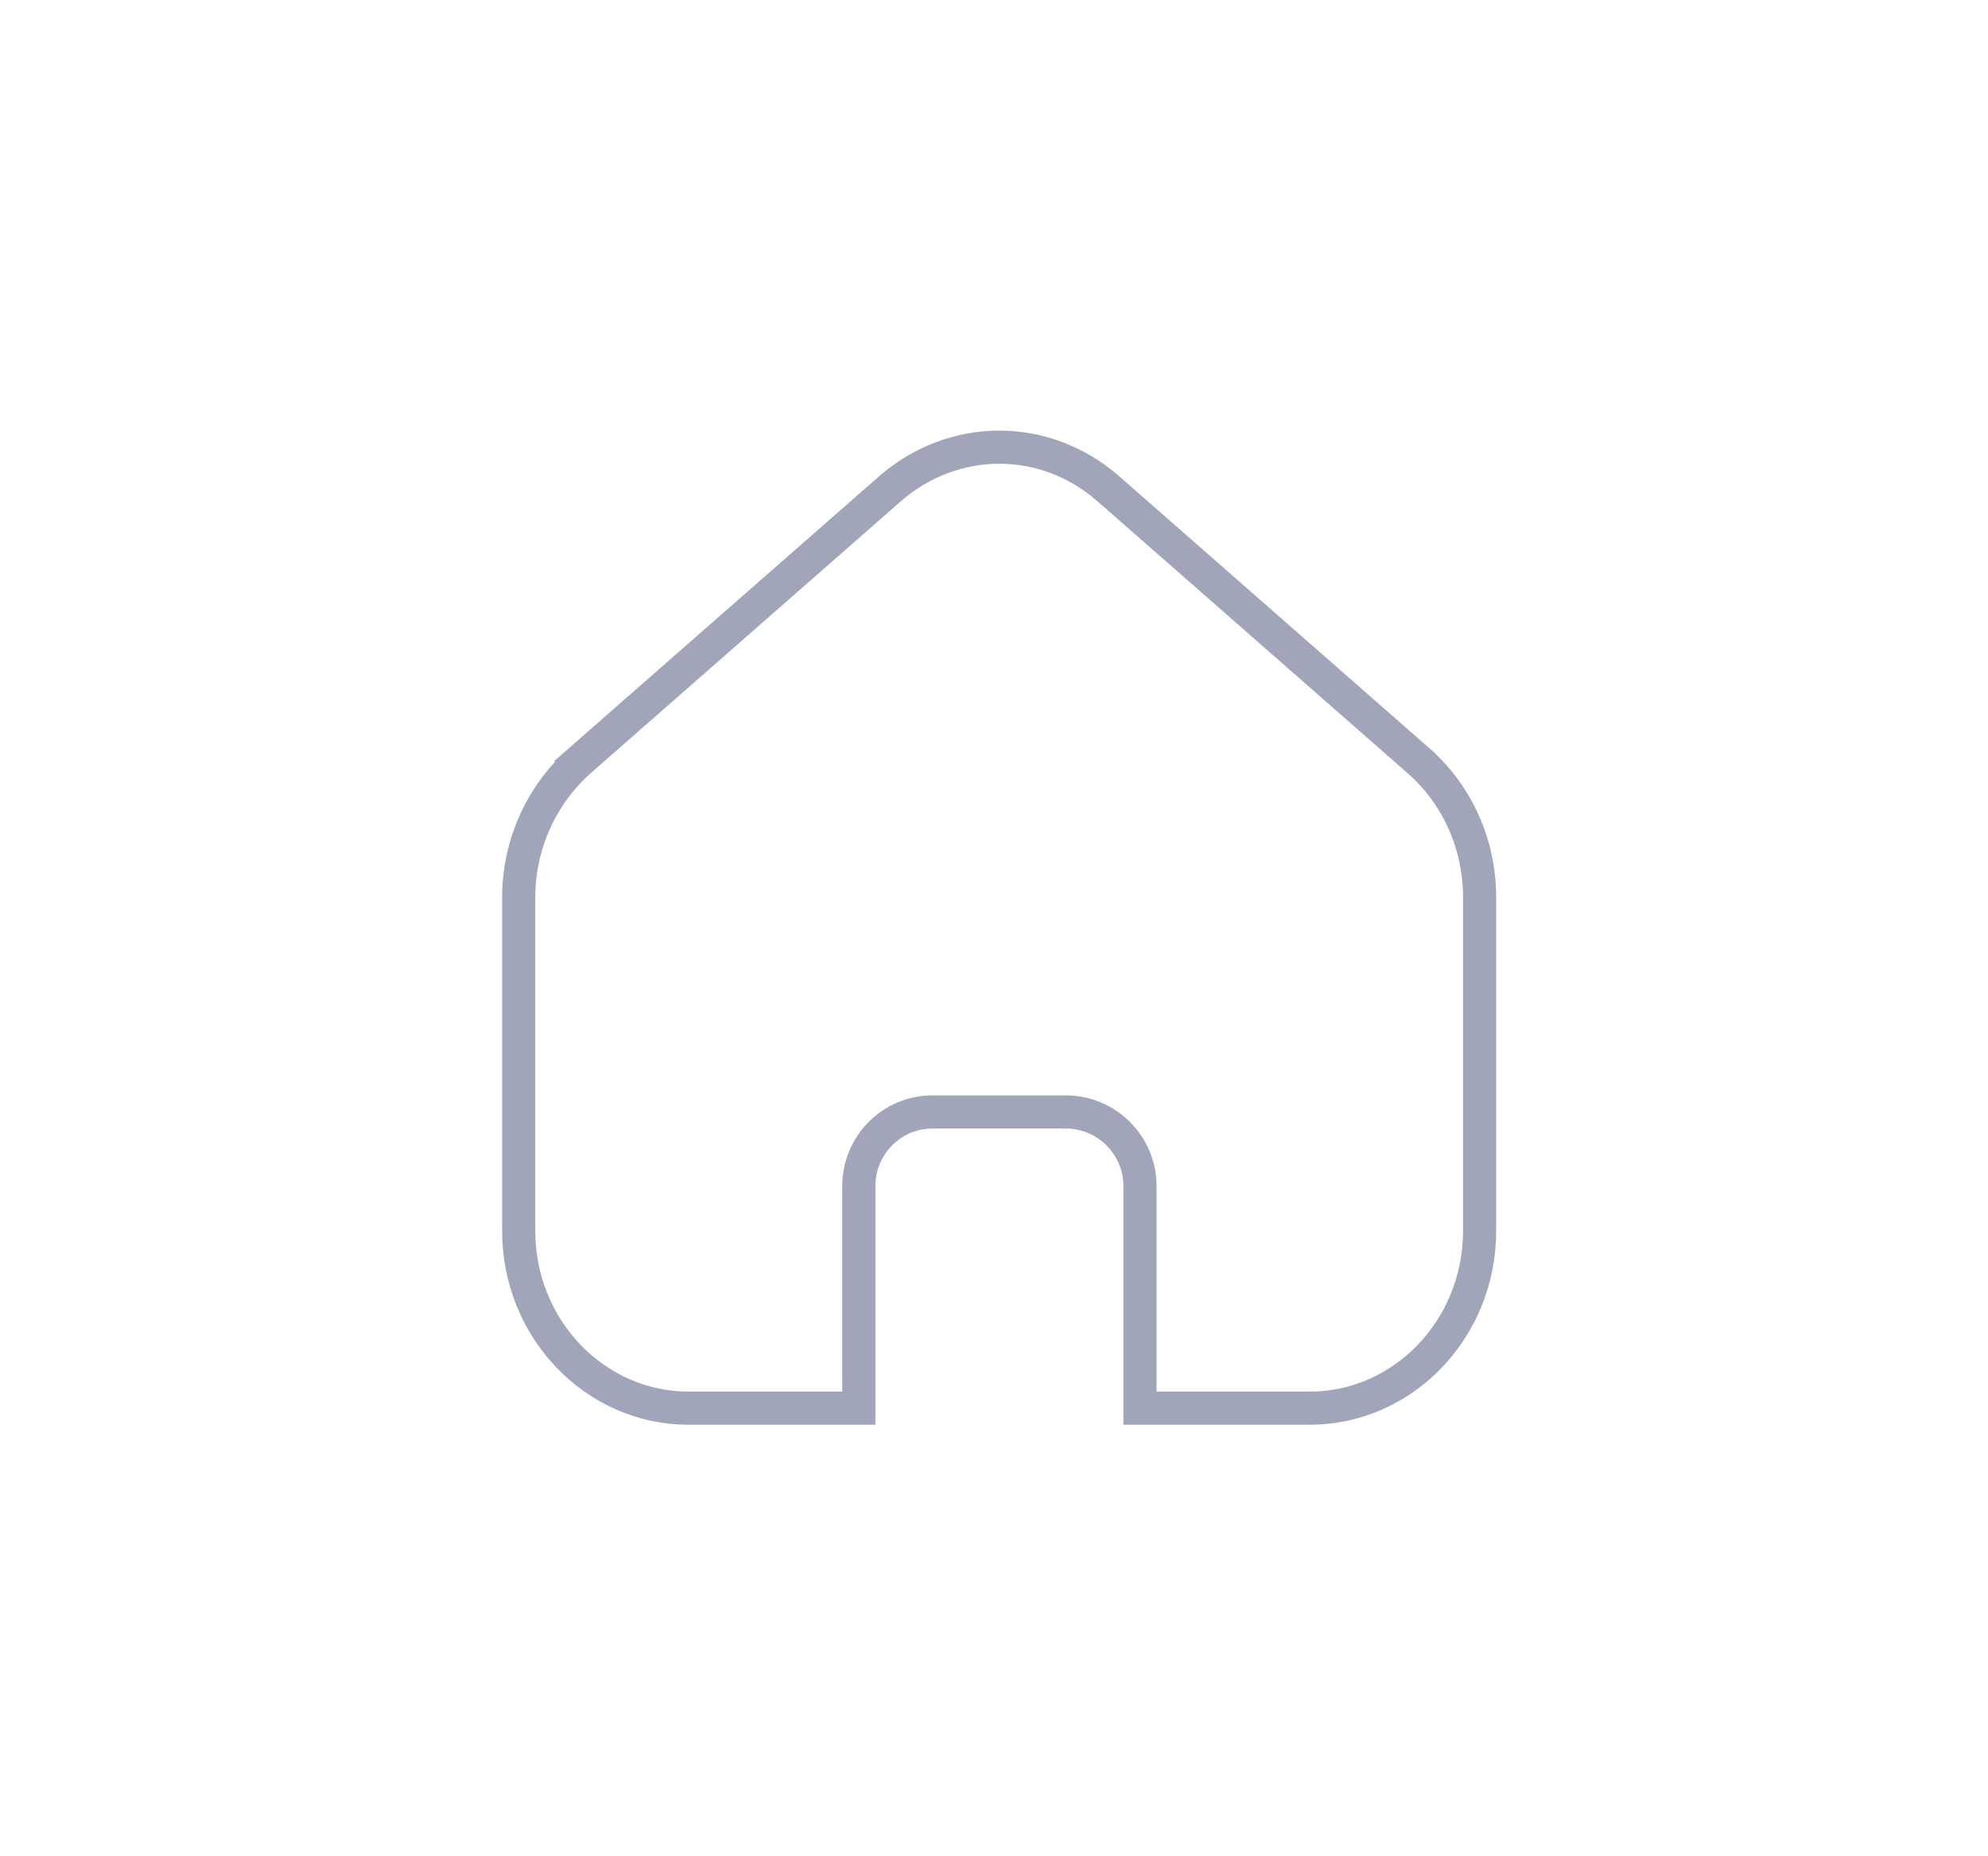
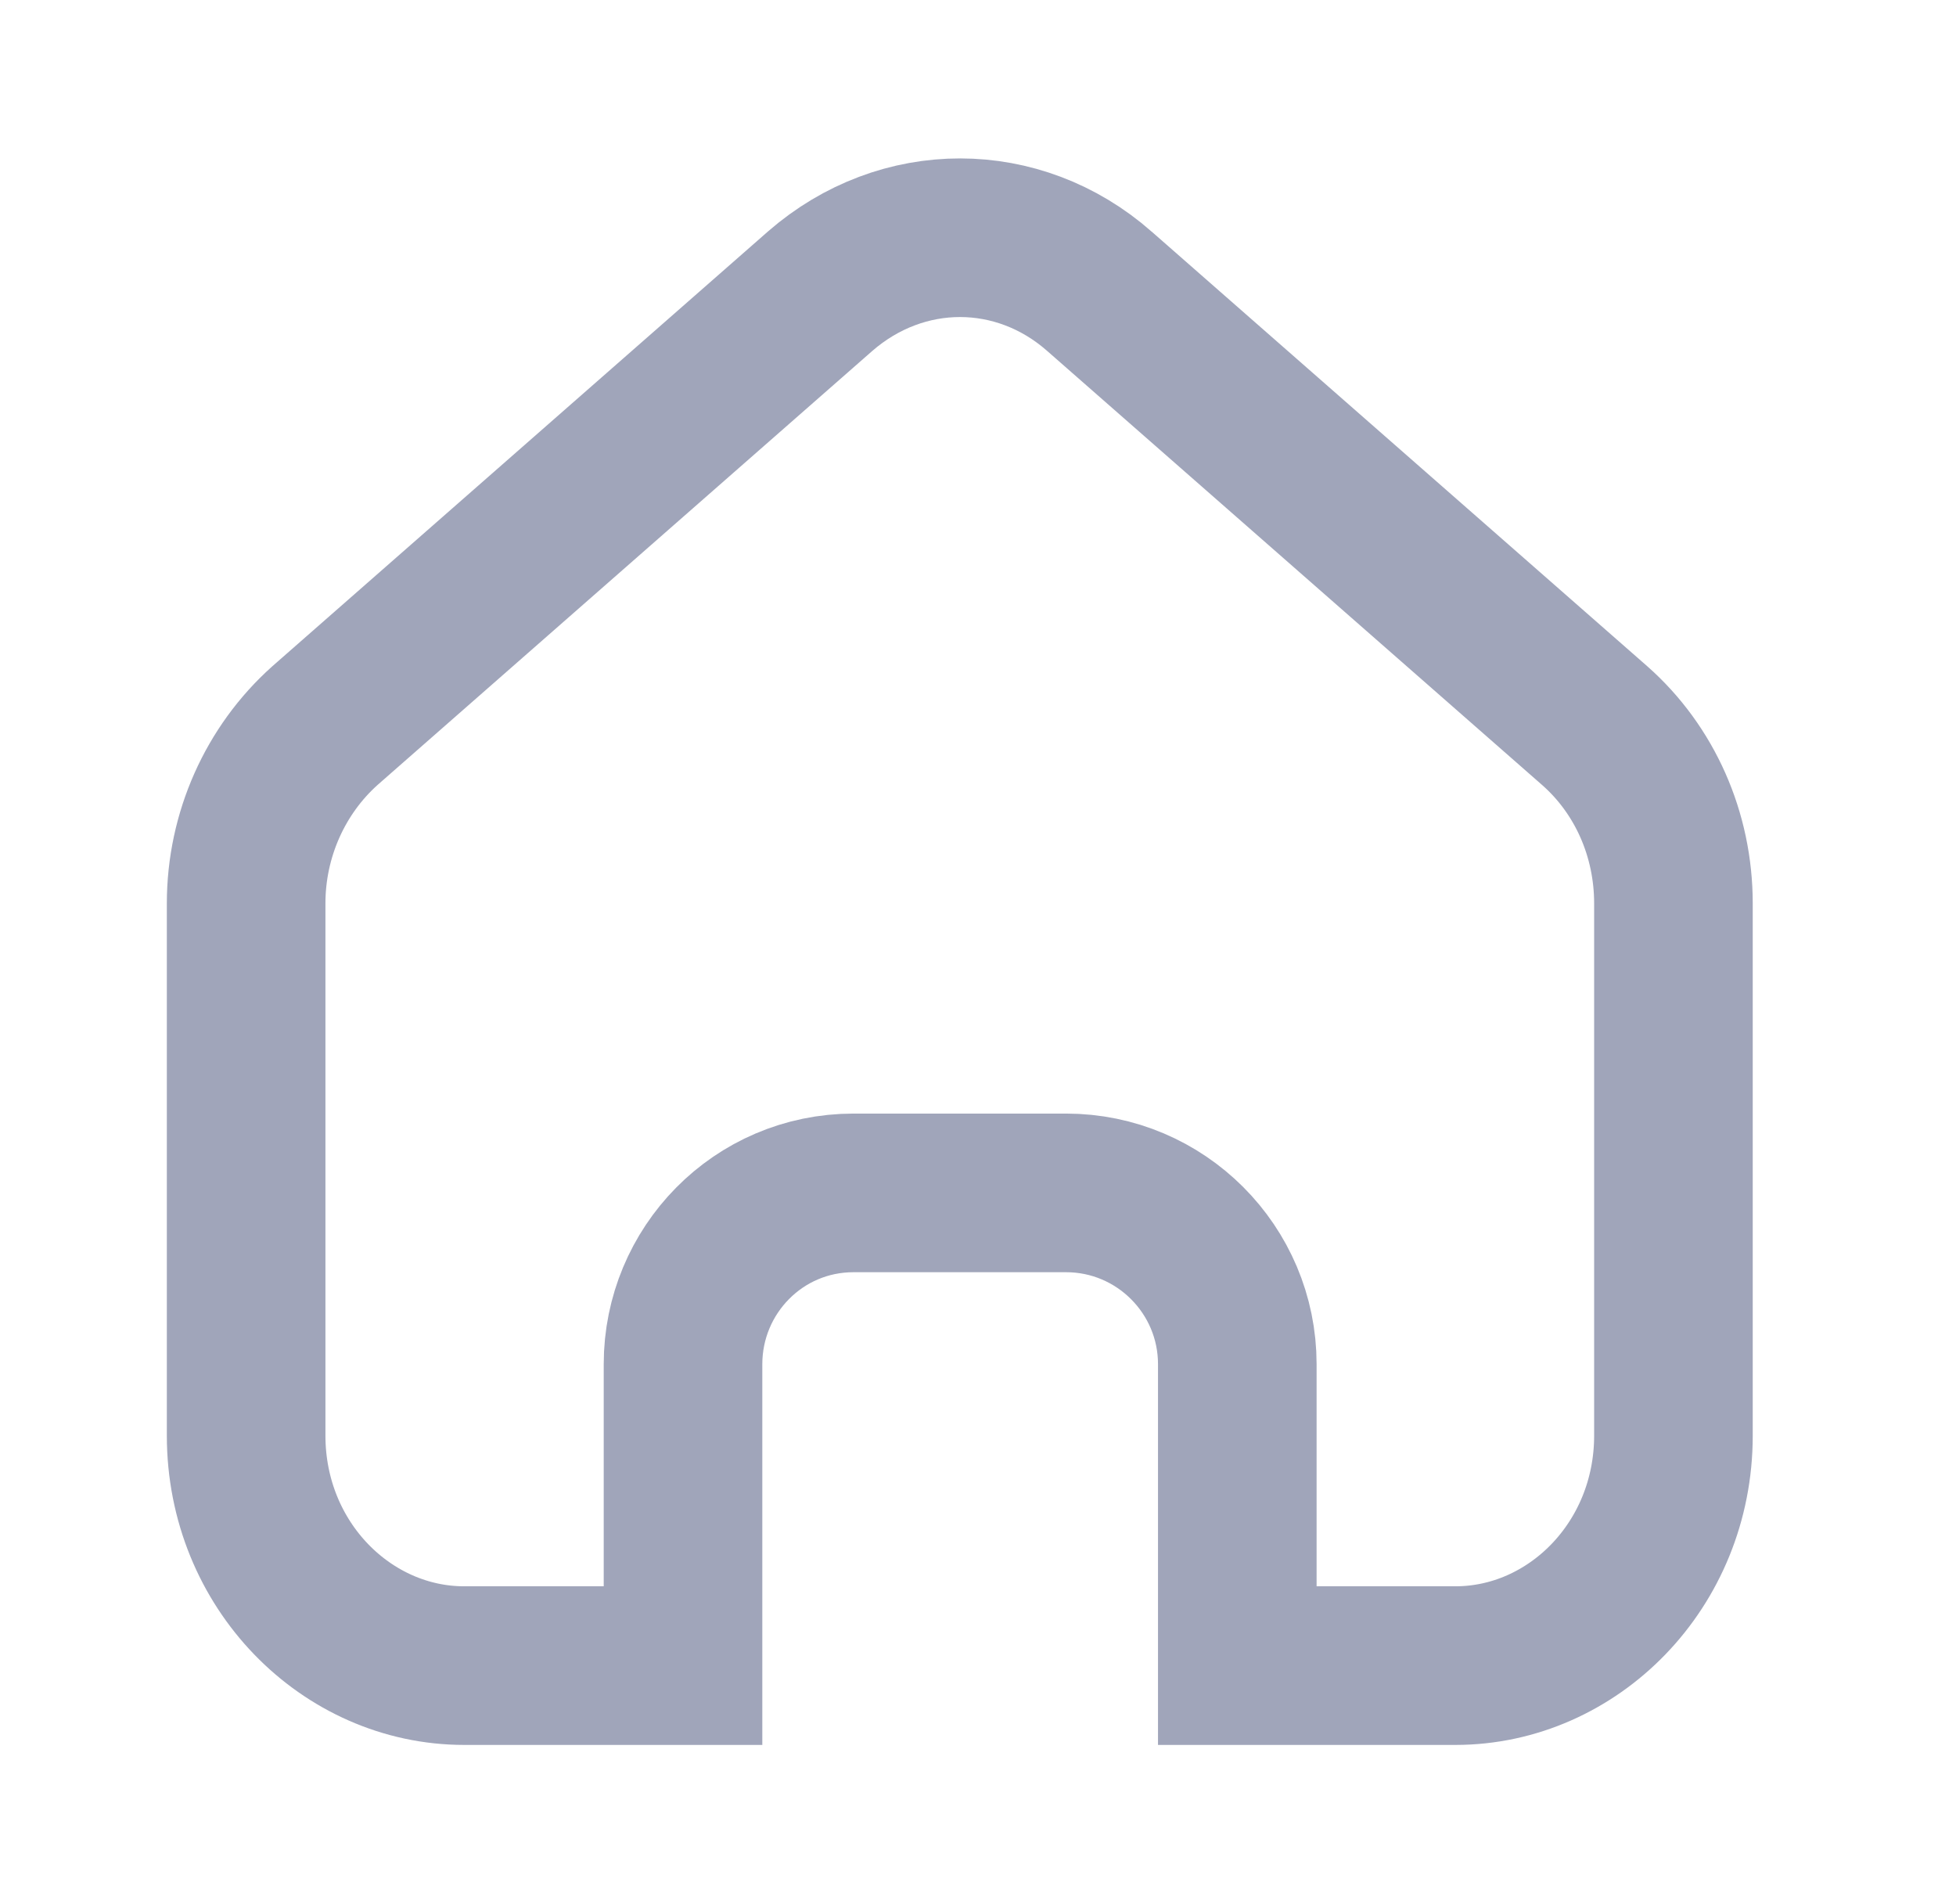
- <svg xmlns="http://www.w3.org/2000/svg" width="60" height="56" viewBox="0 0 60 56" fill="none">
-   <path d="M26.854 14.757C28.781 13.075 31.545 13.077 33.455 14.756H33.456L42.829 22.974V22.975C43.993 24.002 44.656 25.499 44.656 27.085V37.149C44.656 40.117 42.341 42.5 39.531 42.5H34.406V35.8C34.406 34.564 33.401 33.56 32.165 33.56H28.146C26.904 33.56 25.92 34.569 25.92 35.8V42.5H20.78C17.97 42.5 15.655 40.117 15.655 37.149V27.085C15.655 25.501 16.331 24.002 17.484 22.973L17.483 22.972L26.854 14.757Z" stroke="#A0A5BA" />
+ <svg xmlns="http://www.w3.org/2000/svg" width="37" height="36" viewBox="0 0 37 36" fill="none">
+   <path d="M15.514 5.507C17.066 4.156 19.264 4.162 20.795 5.507L20.796 5.508L30.171 13.728C31.111 14.559 31.655 15.778 31.655 17.085V27.15C31.655 29.603 29.752 31.5 27.53 31.5H23.405V25.8C23.405 24.012 21.954 22.56 20.165 22.56H16.146C14.341 22.56 12.92 24.029 12.92 25.8V31.5H8.781C6.56 31.5 4.656 29.603 4.656 27.15V17.085C4.656 15.787 5.208 14.563 6.144 13.725L15.514 5.507Z" stroke="#A0A5BA" stroke-width="3" />
</svg>
